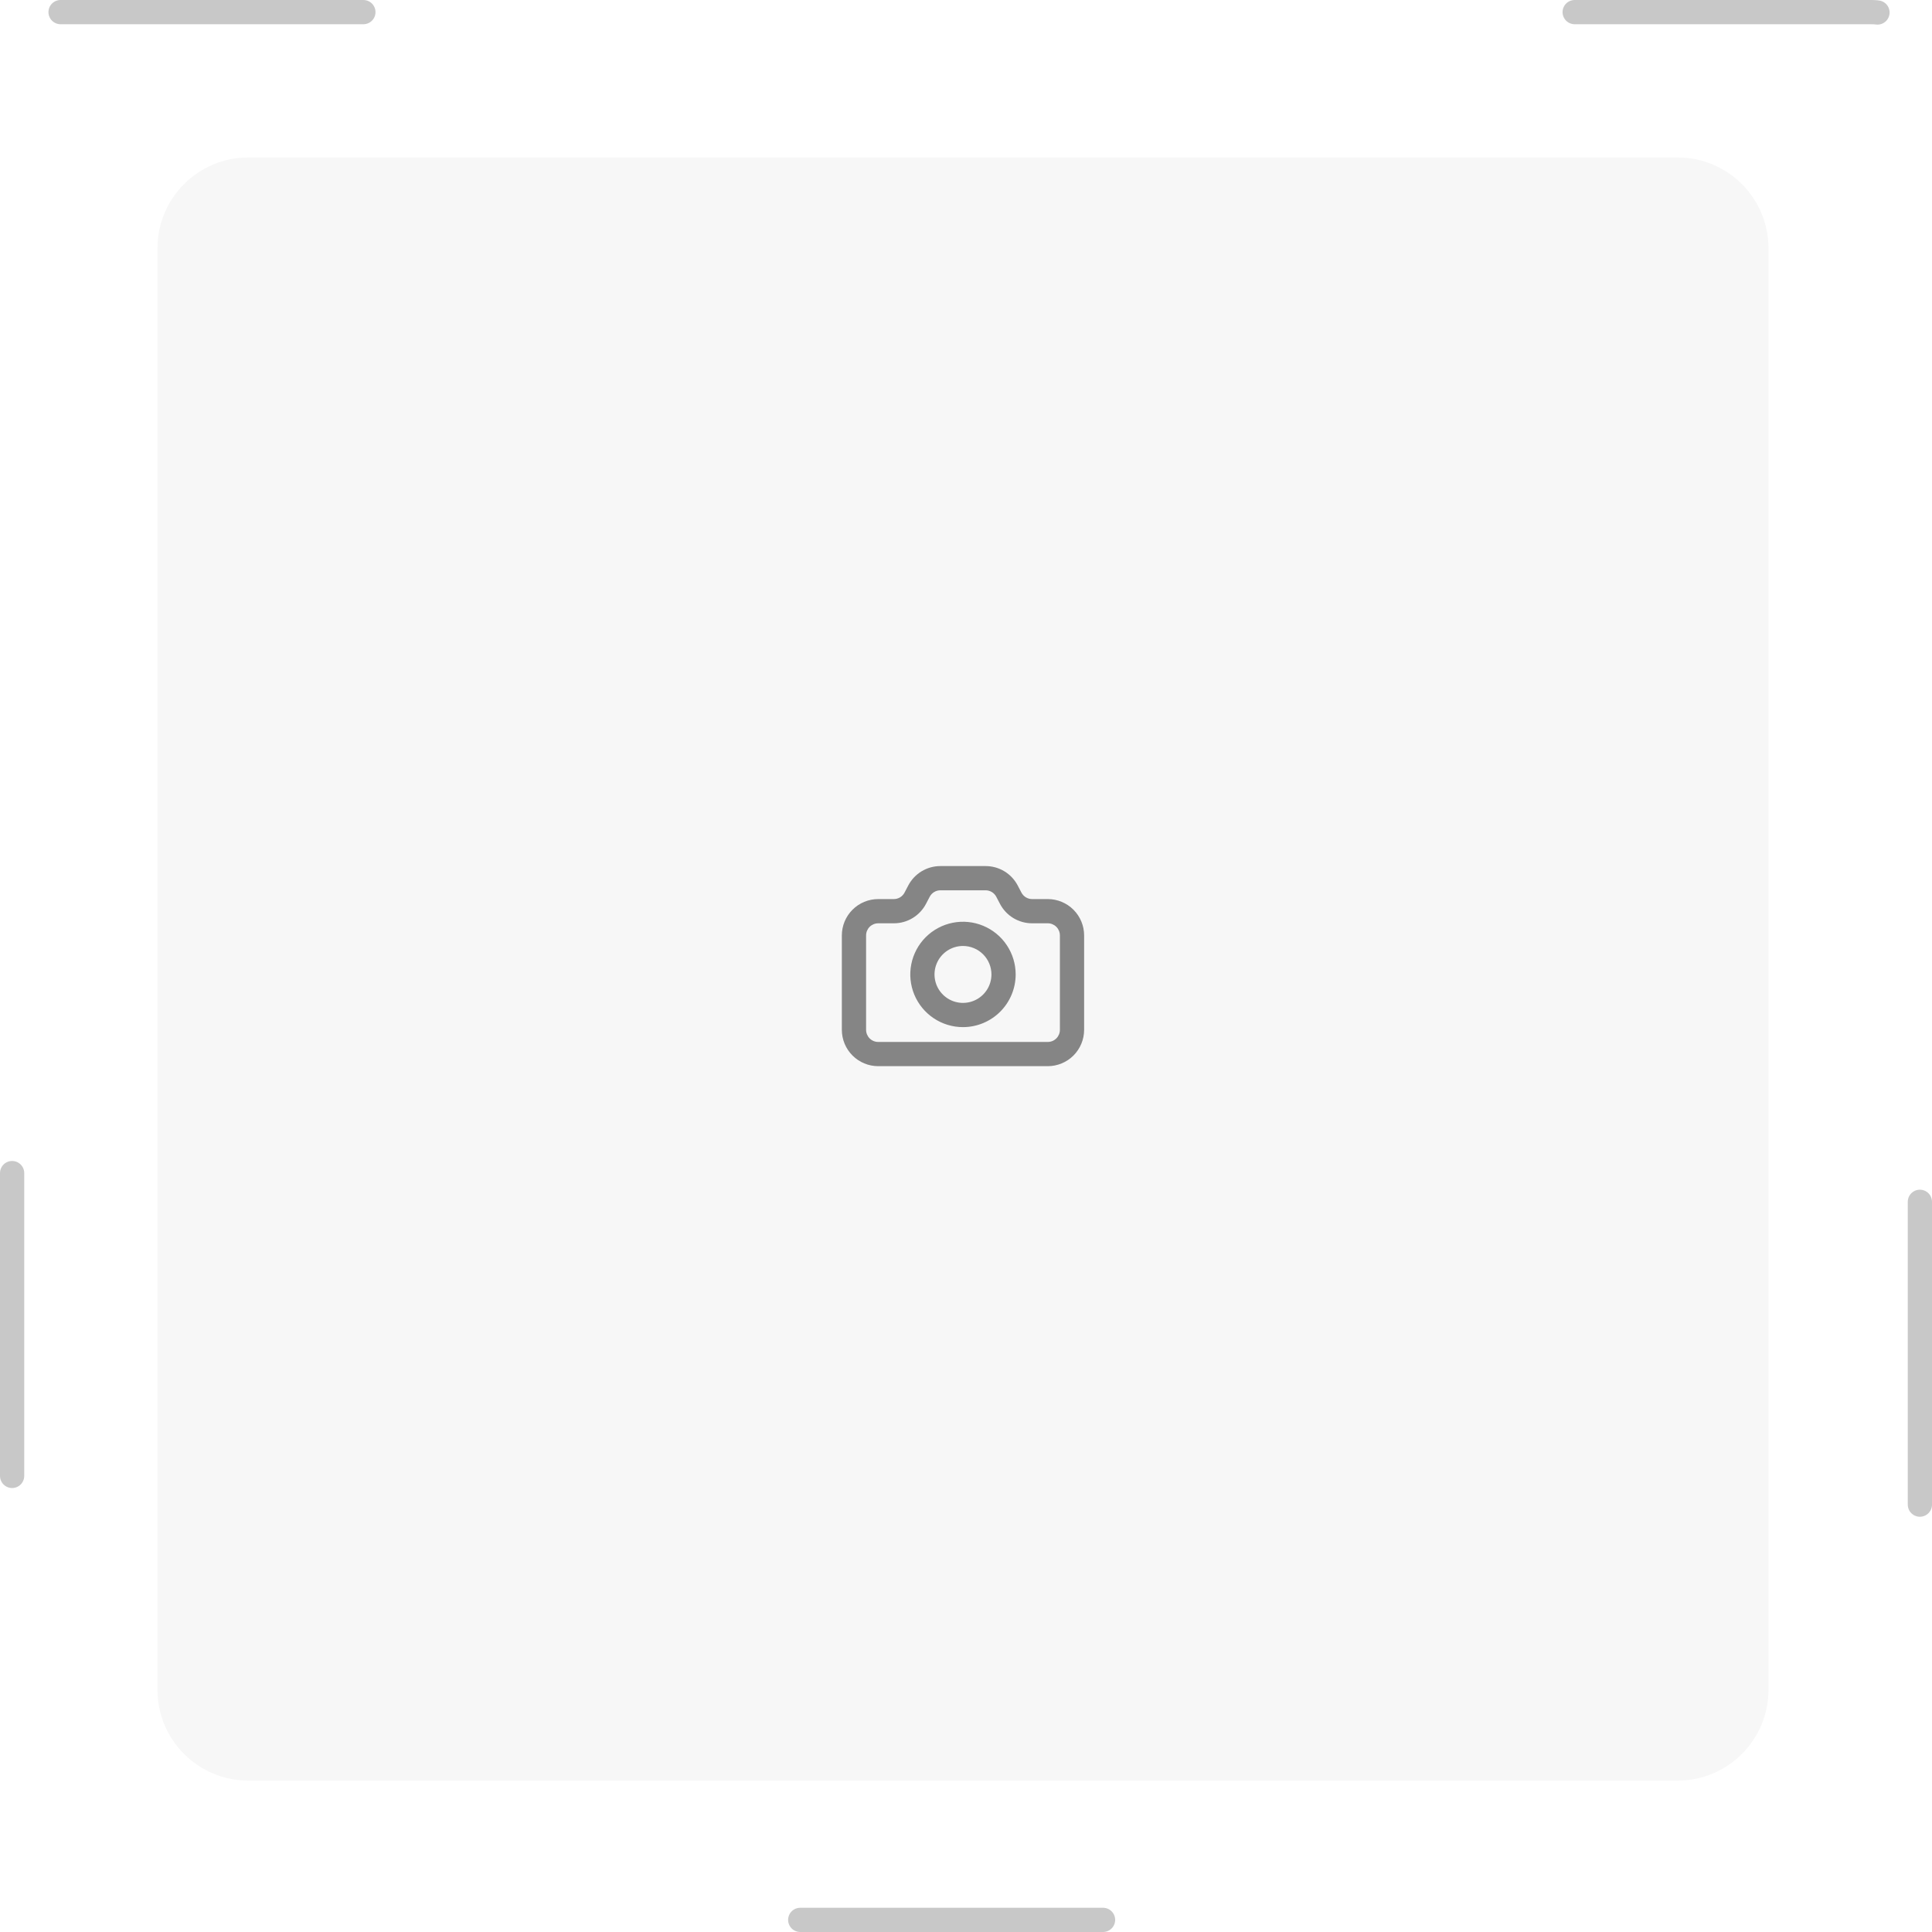
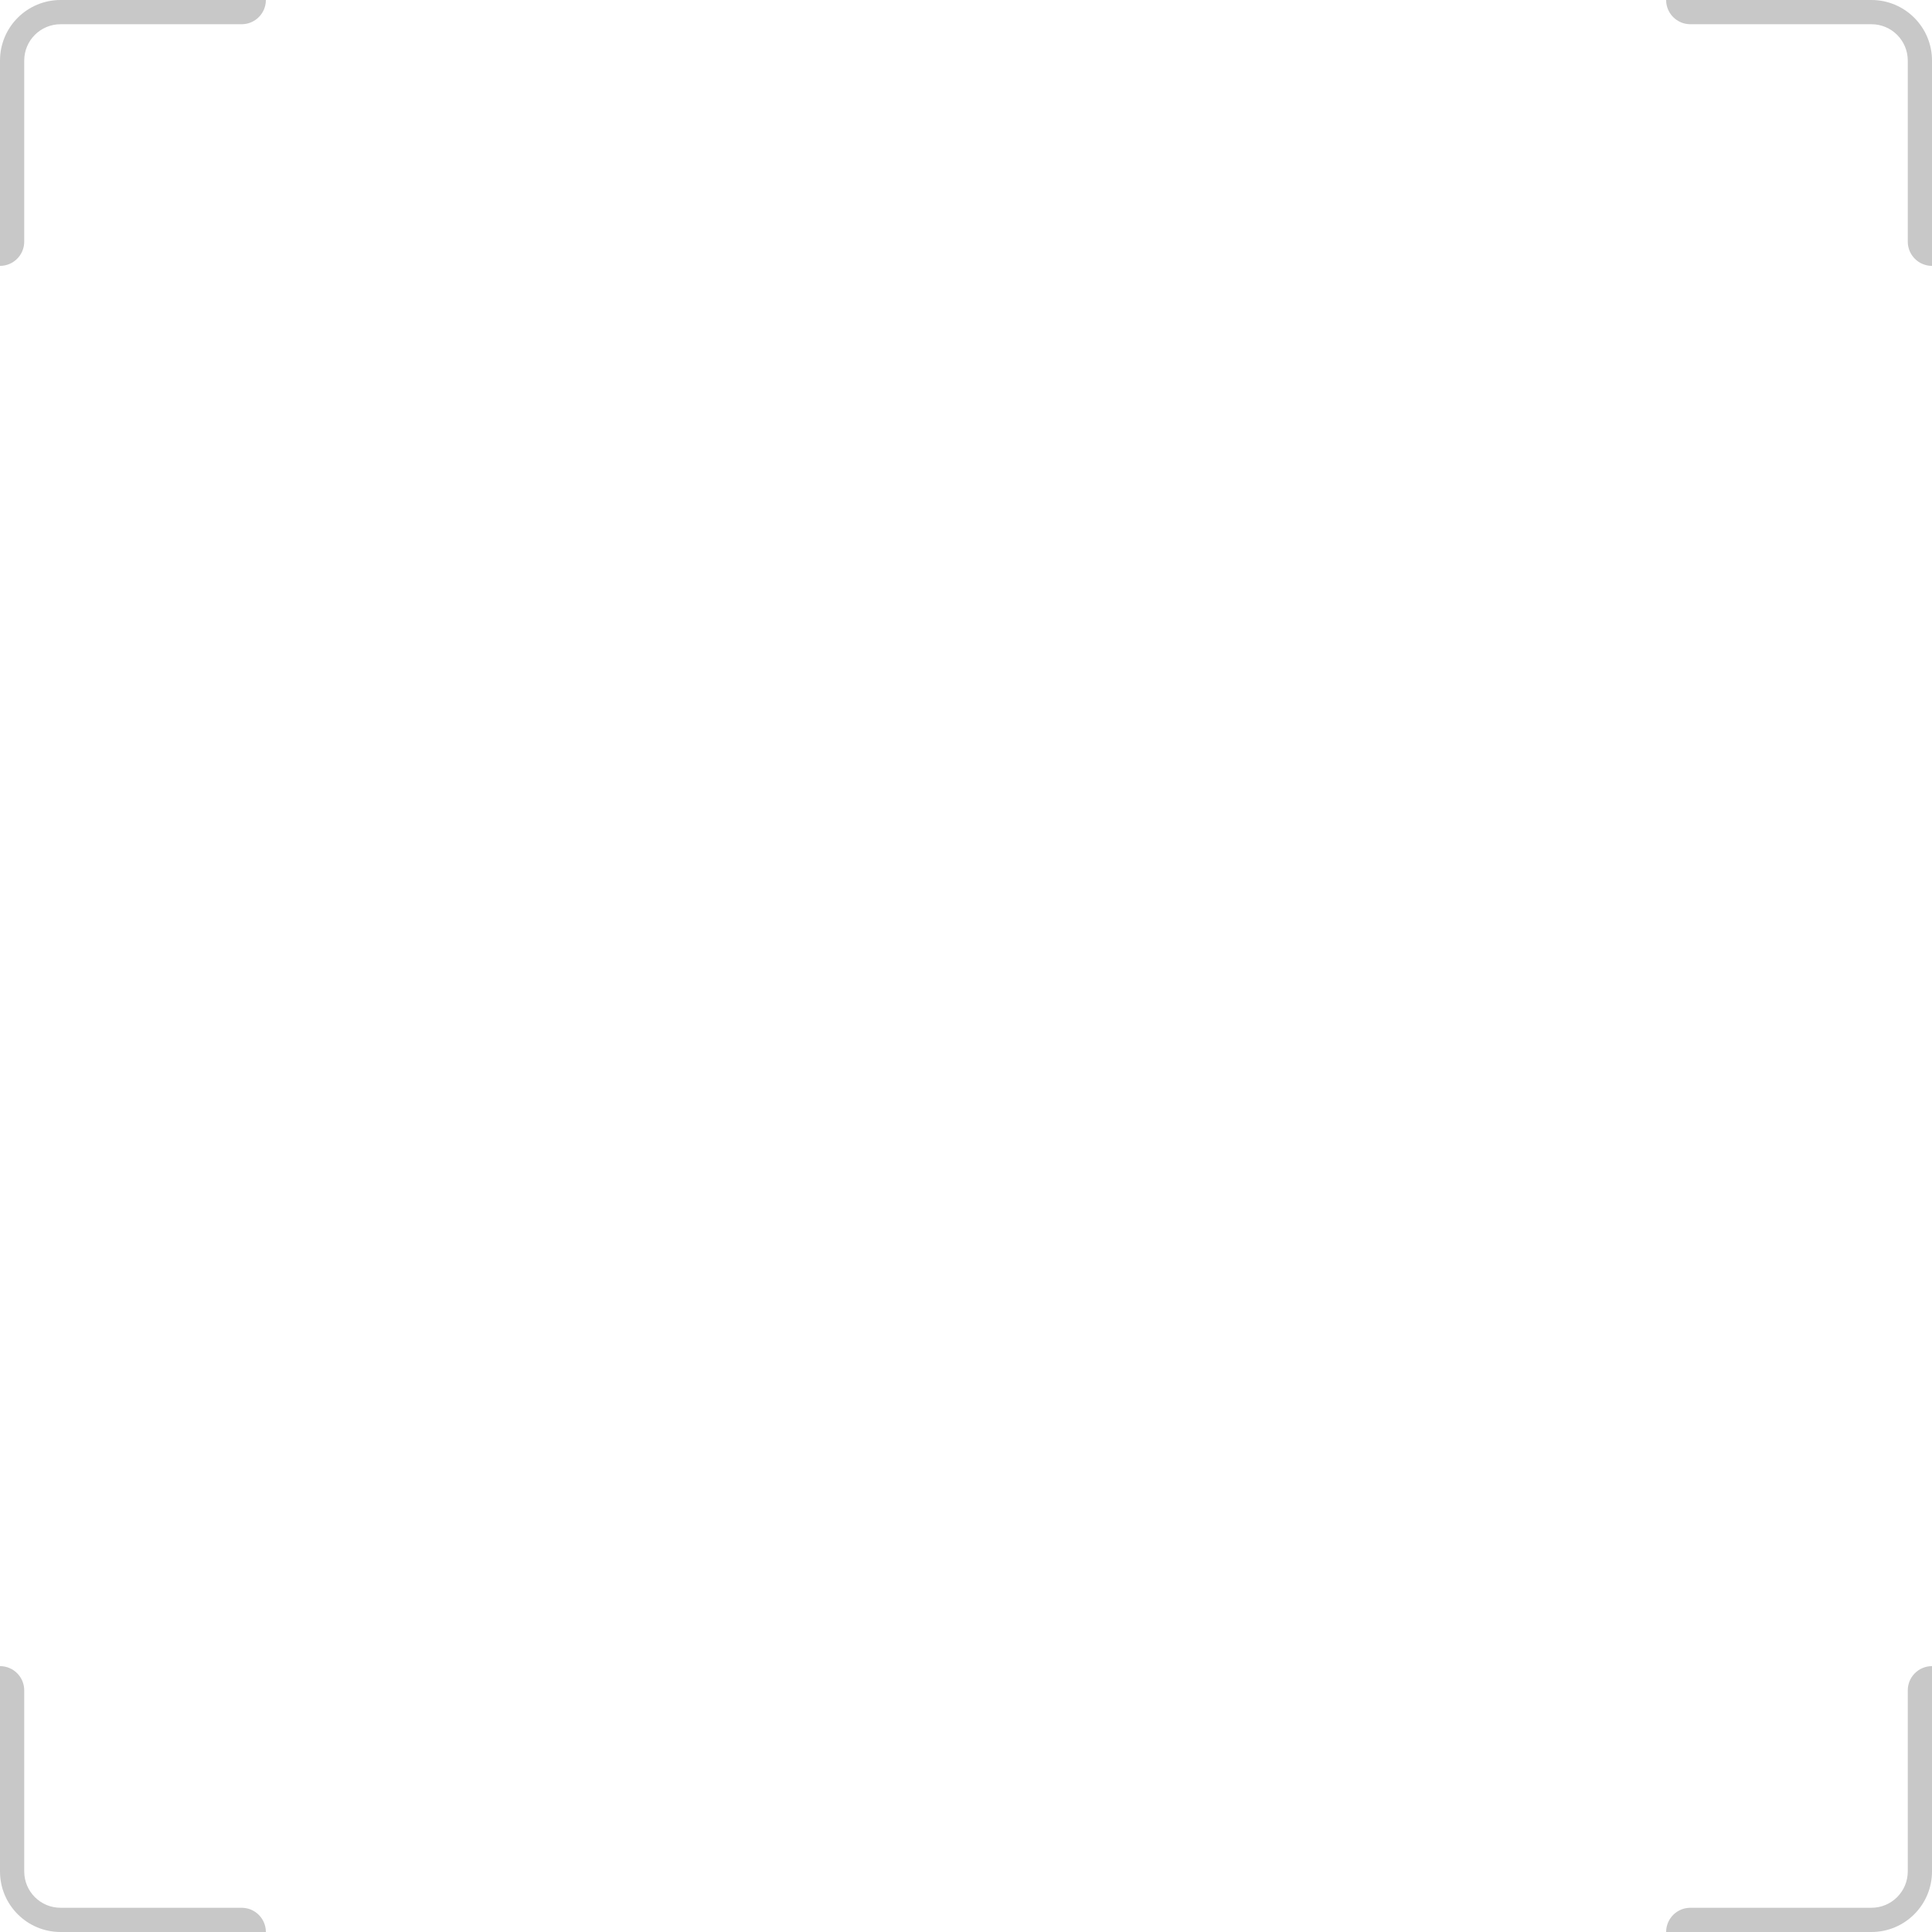
<svg xmlns="http://www.w3.org/2000/svg" width="319" height="319" viewBox="0 0 319 319" fill="none">
-   <rect x="26" y="26" width="266" height="268" rx="15" fill="#F7F7F7" />
-   <path d="M173 176.04H145C143.409 176.038 141.884 175.405 140.76 174.281C139.635 173.156 139.002 171.631 139 170.04V154.449C139.002 152.858 139.634 151.333 140.759 150.208C141.884 149.083 143.409 148.451 145 148.449H147.582C147.948 148.45 148.307 148.35 148.62 148.16C148.932 147.97 149.187 147.698 149.355 147.373L149.955 146.227C150.461 145.253 151.224 144.436 152.163 143.867C153.101 143.298 154.178 142.998 155.276 143H162.729C163.826 142.998 164.903 143.297 165.842 143.866C166.78 144.435 167.544 145.252 168.049 146.226L168.649 147.373C168.817 147.698 169.072 147.97 169.385 148.16C169.697 148.35 170.056 148.45 170.422 148.449H173.004C174.595 148.451 176.12 149.083 177.245 150.208C178.37 151.333 179.002 152.858 179.004 154.449V170.04C179.002 171.631 178.369 173.156 177.245 174.281C176.12 175.405 174.595 176.038 173.004 176.04M145.004 152.449C144.474 152.449 143.965 152.66 143.59 153.035C143.215 153.41 143.004 153.919 143.004 154.449V170.04C143.004 170.57 143.215 171.079 143.59 171.454C143.965 171.829 144.474 172.04 145.004 172.04H173.004C173.534 172.04 174.043 171.829 174.418 171.454C174.793 171.079 175.004 170.57 175.004 170.04V154.449C175.004 153.919 174.793 153.41 174.418 153.035C174.043 152.66 173.534 152.449 173.004 152.449H170.422C169.325 152.451 168.248 152.151 167.31 151.582C166.371 151.013 165.608 150.197 165.102 149.223L164.502 148.075C164.334 147.75 164.079 147.478 163.766 147.289C163.454 147.099 163.095 146.999 162.729 147H155.276C154.91 146.999 154.552 147.099 154.239 147.289C153.926 147.479 153.672 147.75 153.503 148.075L152.903 149.221C152.398 150.195 151.634 151.012 150.695 151.581C149.757 152.151 148.68 152.451 147.582 152.449H145.004Z" fill="#858585" />
-   <path d="M159.001 169.593C157.28 169.593 155.598 169.083 154.167 168.127C152.737 167.171 151.621 165.812 150.963 164.223C150.304 162.633 150.132 160.884 150.468 159.196C150.804 157.508 151.632 155.958 152.849 154.742C154.066 153.525 155.616 152.696 157.303 152.361C158.991 152.025 160.74 152.197 162.33 152.856C163.92 153.514 165.279 154.629 166.235 156.06C167.191 157.491 167.701 159.173 167.701 160.893C167.699 163.2 166.781 165.412 165.15 167.043C163.519 168.674 161.307 169.591 159.001 169.593ZM159.001 156.193C158.071 156.193 157.163 156.469 156.39 156.985C155.617 157.502 155.014 158.236 154.659 159.095C154.303 159.954 154.21 160.899 154.391 161.81C154.572 162.722 155.02 163.559 155.677 164.217C156.335 164.874 157.172 165.322 158.084 165.503C158.996 165.684 159.941 165.591 160.799 165.236C161.658 164.88 162.392 164.277 162.909 163.505C163.425 162.732 163.701 161.823 163.701 160.893C163.701 160.276 163.579 159.665 163.343 159.095C163.107 158.525 162.761 158.006 162.324 157.57C161.888 157.134 161.37 156.787 160.799 156.551C160.229 156.315 159.618 156.193 159.001 156.193Z" fill="#858585" />
-   <rect opacity="0.5" x="2" y="2" width="315" height="315" rx="8" stroke="#919191" stroke-width="4" stroke-linecap="round" stroke-linejoin="round" stroke-dasharray="50 200" />
+   <path opacity="0.5" fill-rule="evenodd" clip-rule="evenodd" d="M10 319C4.477 319 0 314.523 0 309V275.1C2.209 275.1 4 276.891 4 279.1V309C4 312.314 6.686 315 10 315H39.9C42.109 315 43.9 316.791 43.9 319H10ZM319 275.1C316.791 275.1 315 276.891 315 279.1V309C315 312.314 312.314 315 309 315H279.1C276.891 315 275.1 316.791 275.1 319H309C314.523 319 319 314.523 319 309V275.1ZM275.1 0C275.1 2.209 276.891 4 279.1 4H309C312.314 4 315 6.686 315 10V39.9C315 42.109 316.791 43.9 319 43.9V10C319 4.477 314.523 0 309 0H275.1ZM43.9 0C43.9 2.209 42.109 4 39.9 4H10C6.686 4 4 6.686 4 10V39.9C4 42.109 2.209 43.9 0 43.9V10C0 4.477 4.477 0 10 0H43.9Z" fill="#919191" />
</svg>
